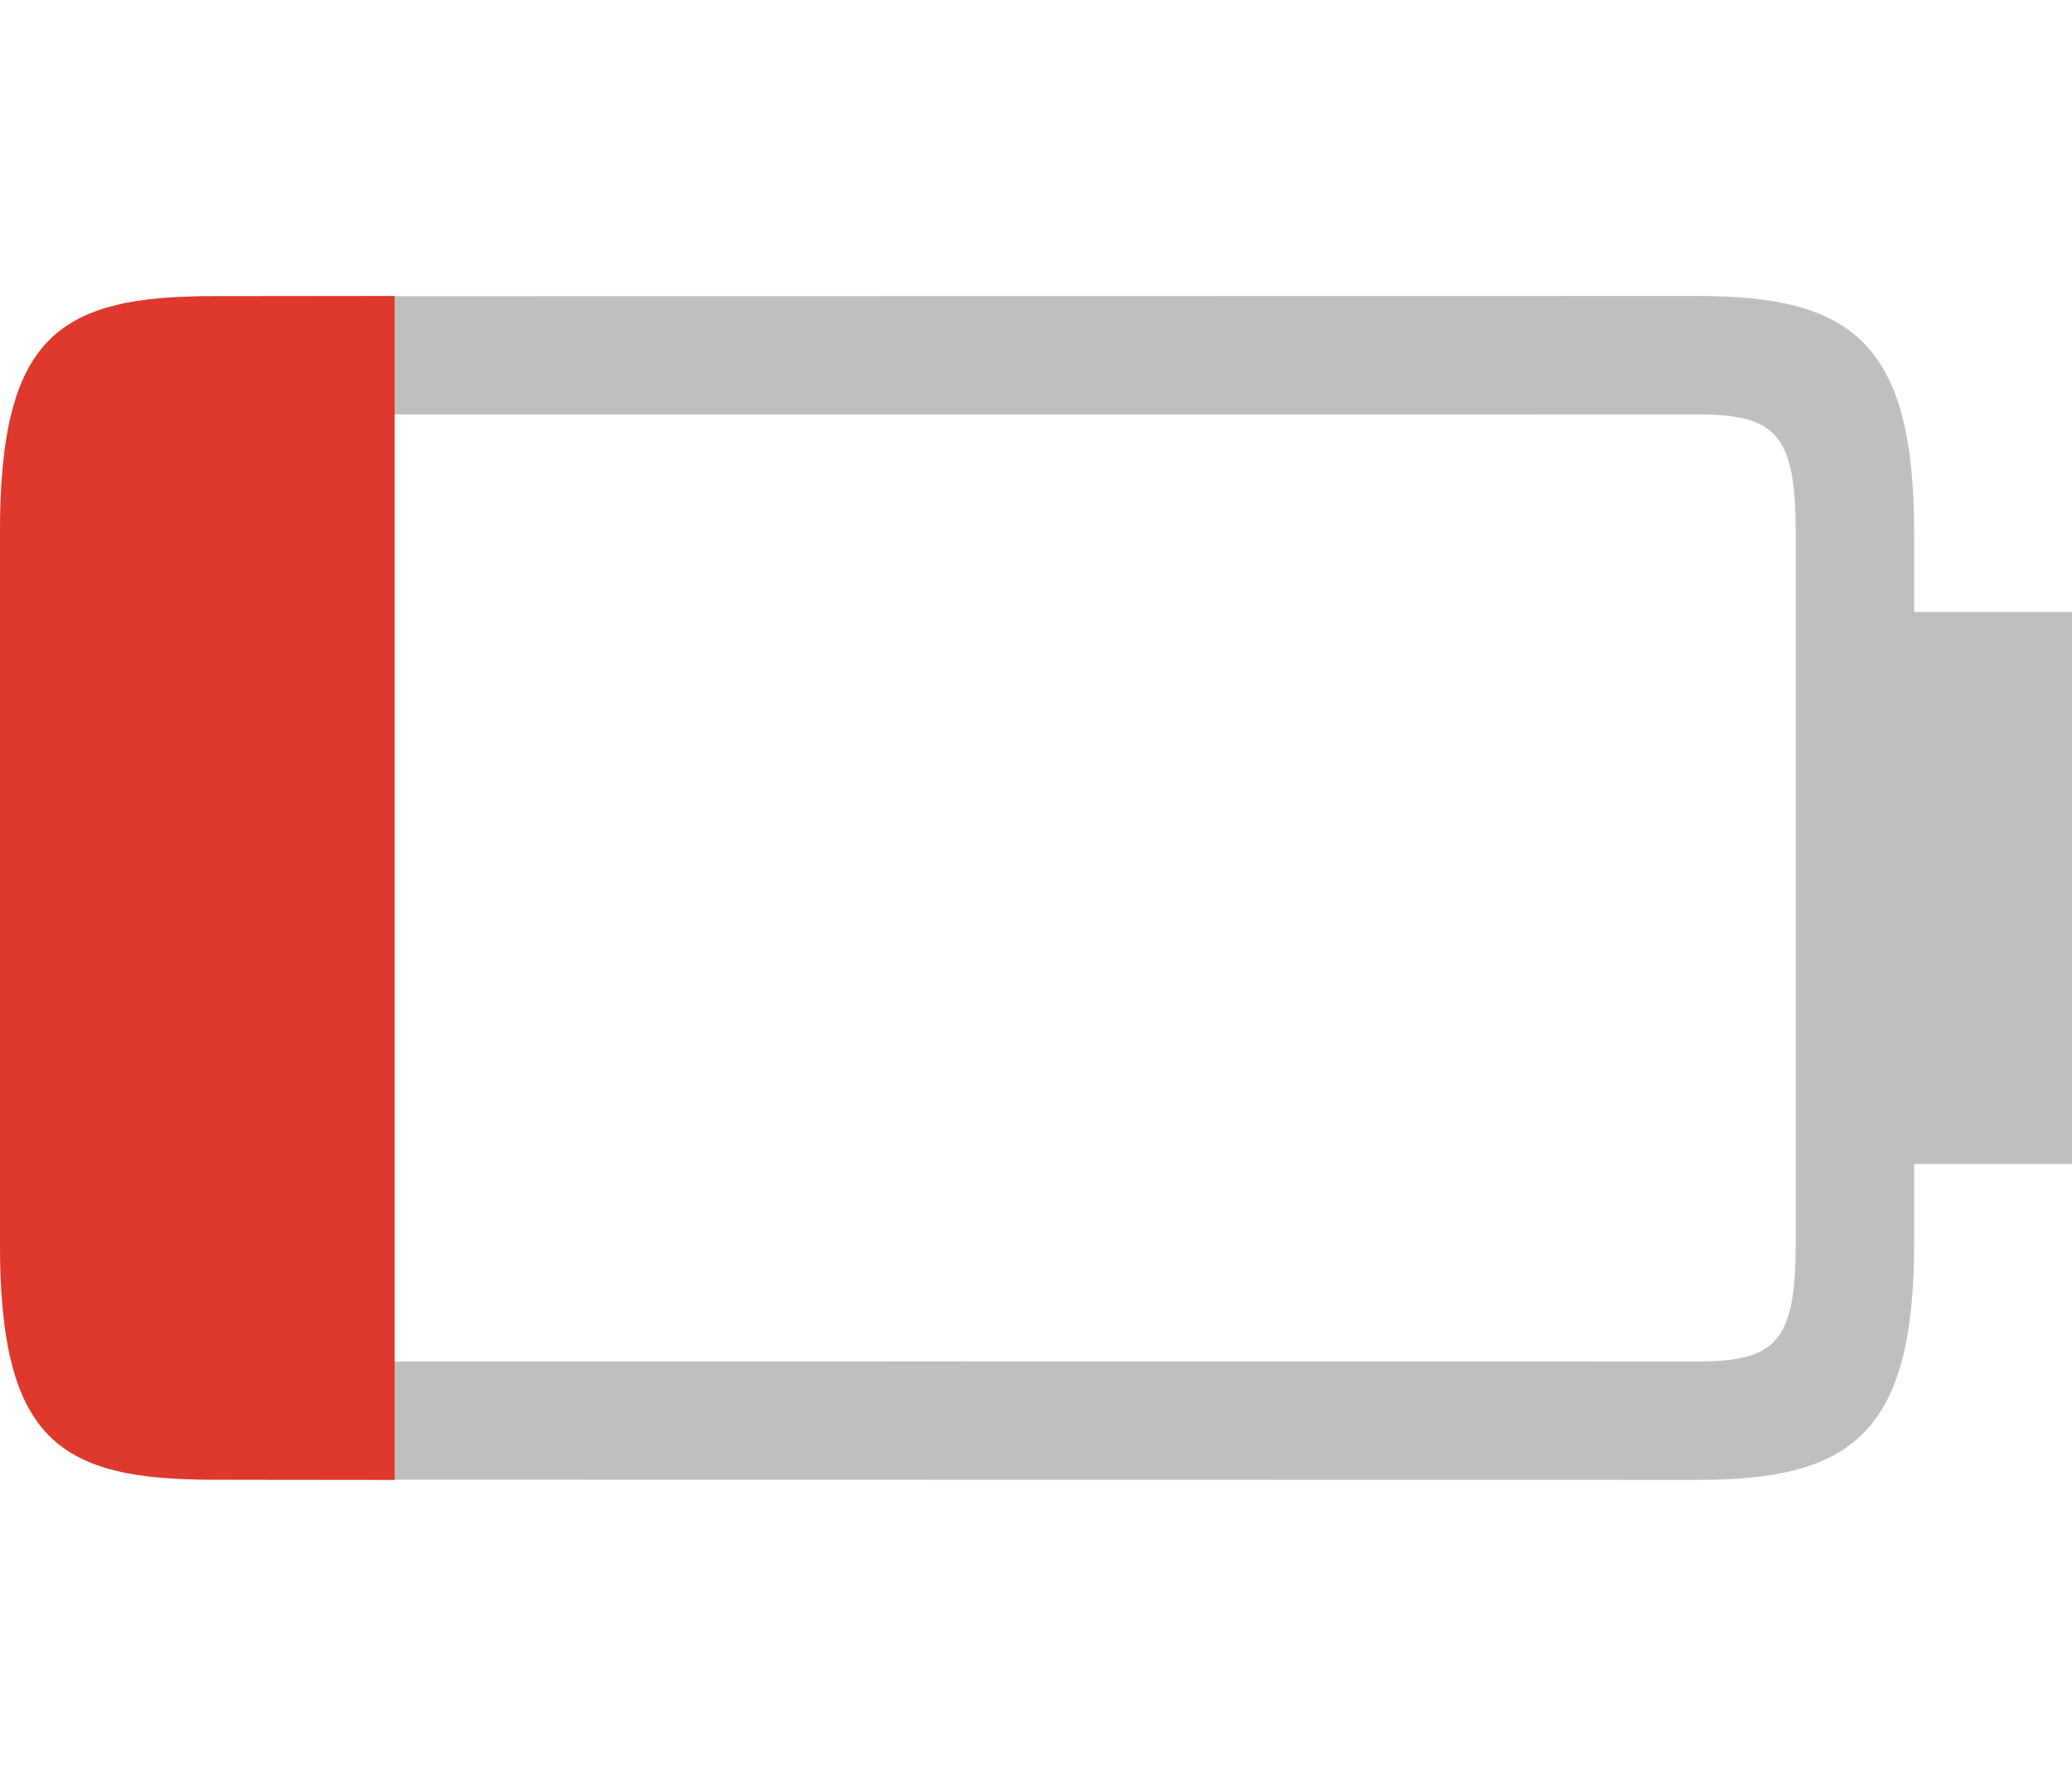
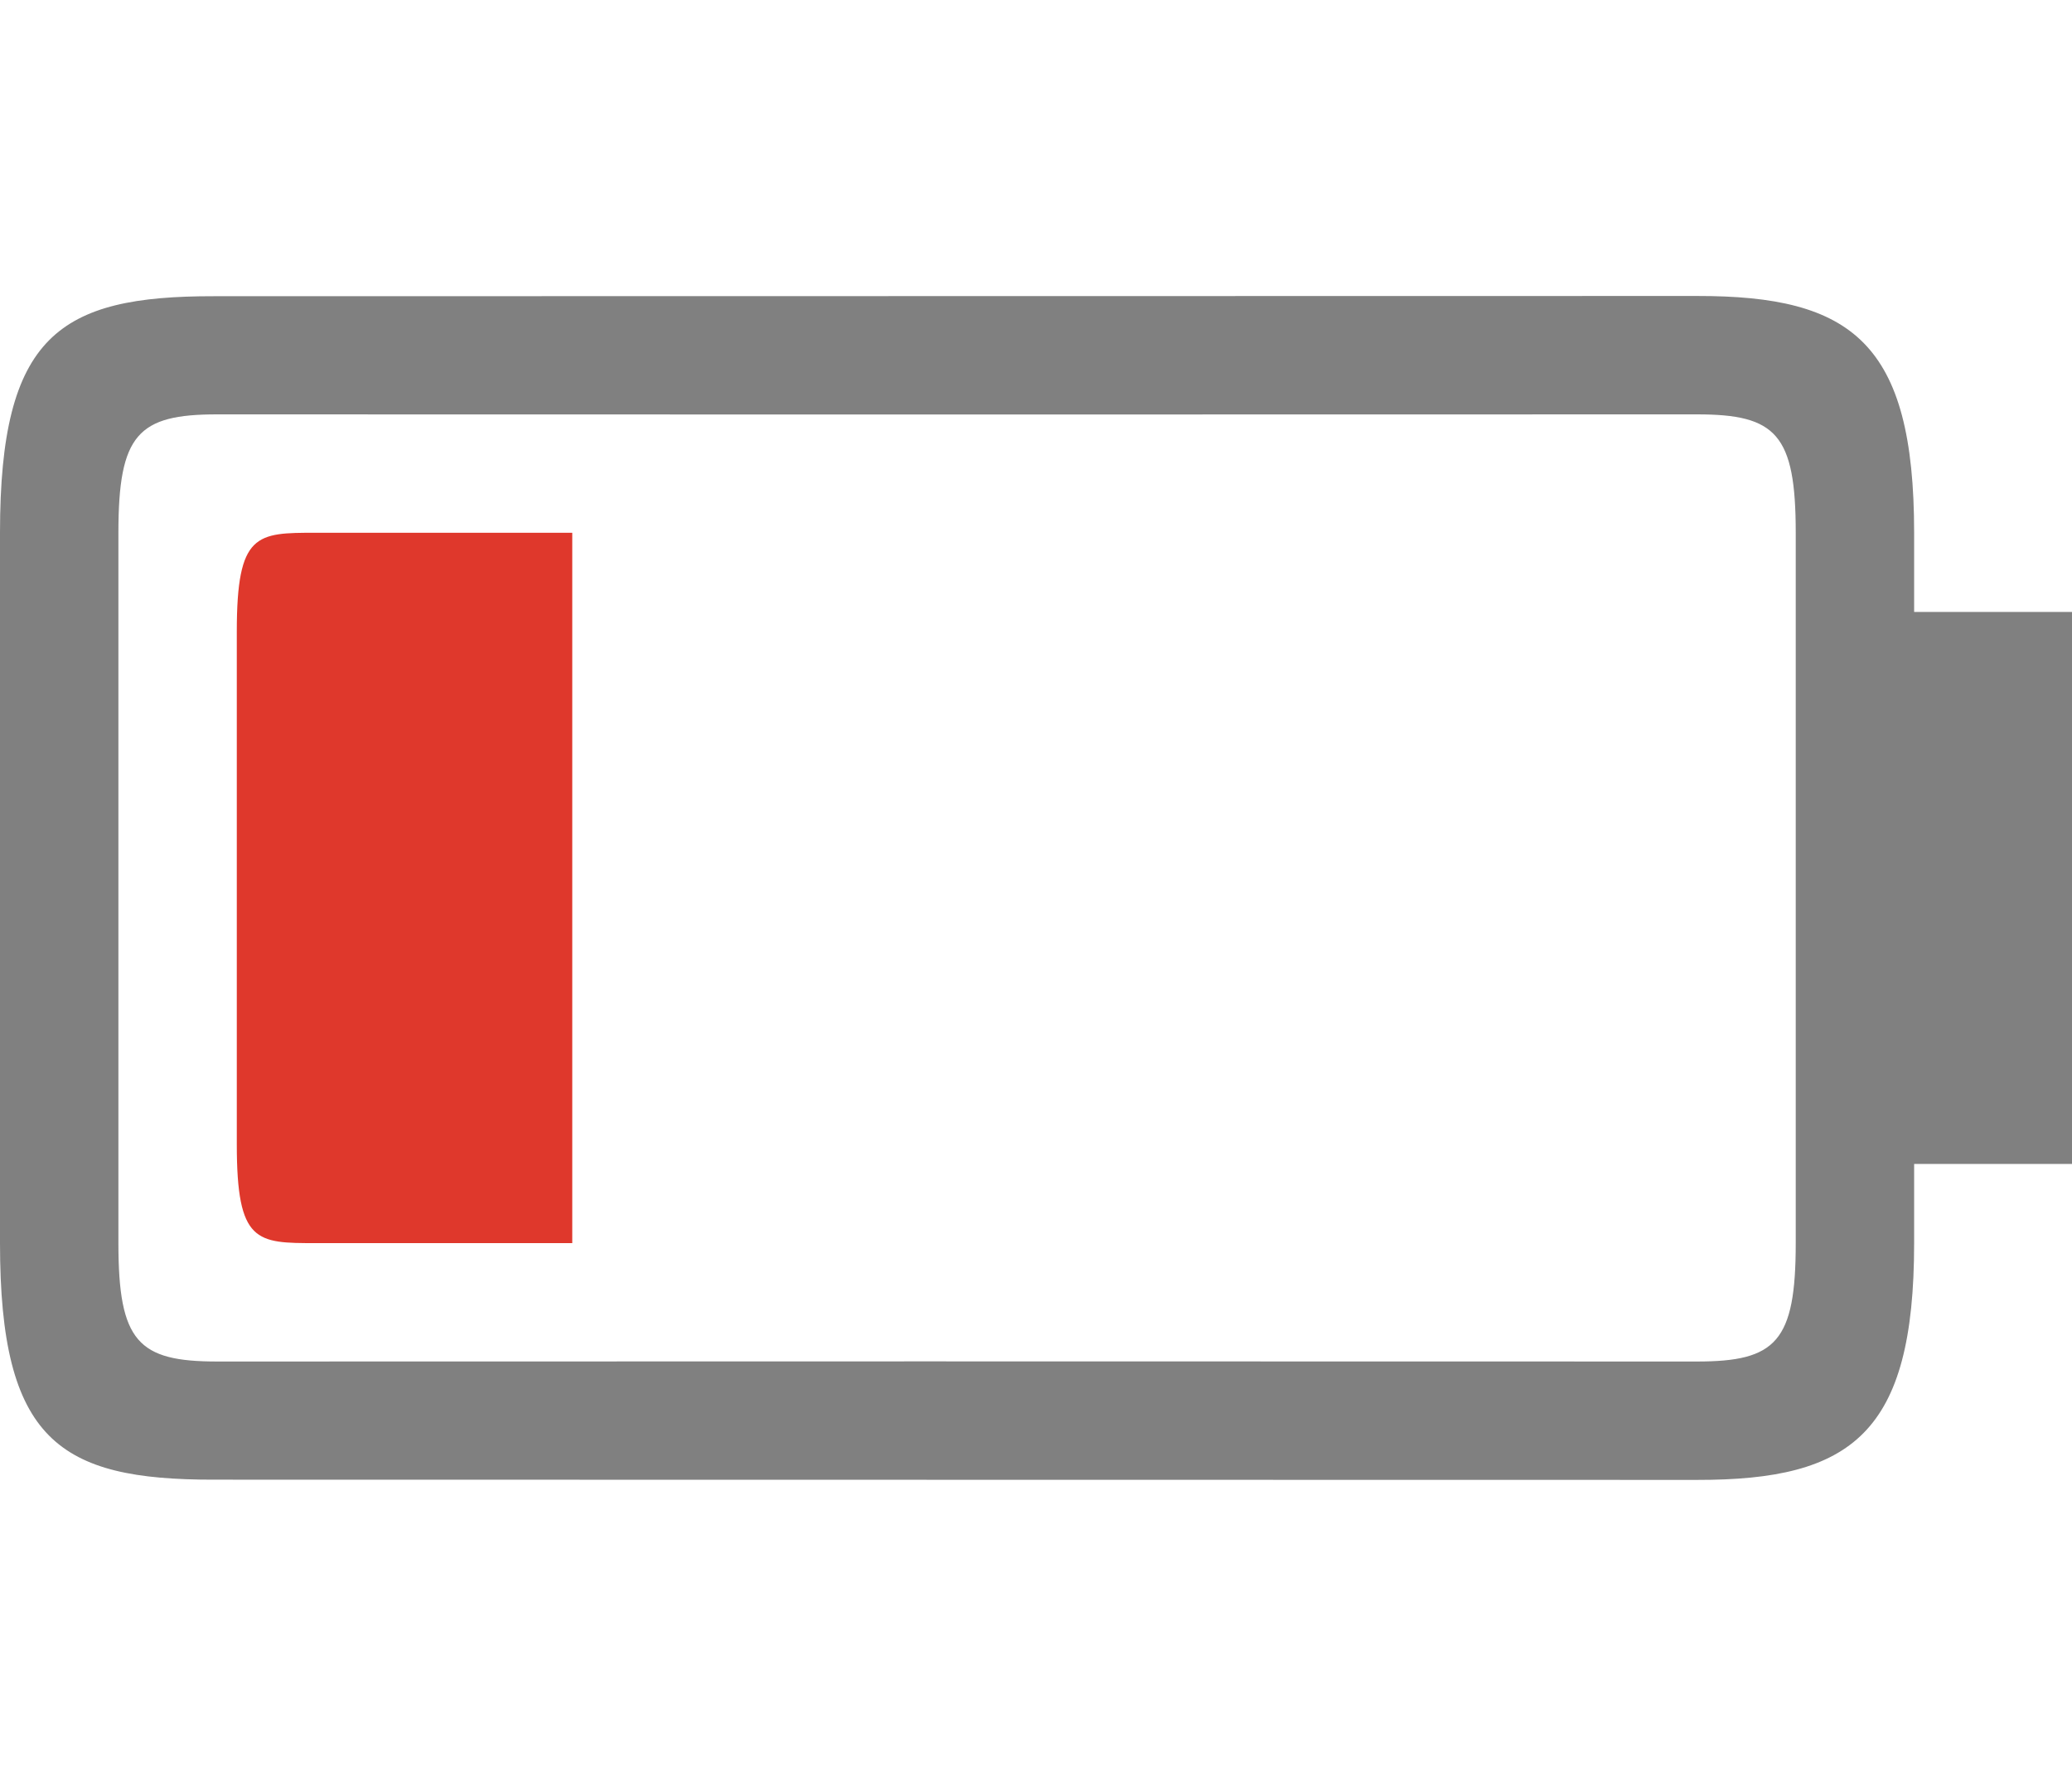
- <svg xmlns="http://www.w3.org/2000/svg" width="105" height="90" id="svg6138" version="1.1" viewBox="0 0 105 90">
-   <defs id="defs6140" />
-   <g id="layer1" transform="translate(-283.5714,-358.7907)">
-     <g transform="translate(169.5714,223.4282)" id="g5937" />
-     <g id="g6219" transform="translate(109.5714,223.4285)">
-       <g style="fill:none" transform="matrix(2.1875,0,0,1.875,-456,-1657.817)" id="g6223">
-         <rect style="opacity:0.212;fill:none;stroke:none" id="rect6225" width="48" height="48" x="288" y="152" transform="translate(0,804.3622)" />
+ <svg xmlns="http://www.w3.org/2000/svg" width="105" height="90" id="svg4966" version="1.1" viewBox="0 0 105 90">
+   <defs id="defs4968" />
+   <g id="layer1" transform="translate(462.1429,-592.3622)">
+     <g id="g4770" transform="translate(-745.7143,233.5715)">
+       <g transform="translate(169.5714,223.4282)" id="g4772" />
+       <g id="g4774" transform="translate(109.5714,223.4285)">
+         <g style="fill:none" transform="matrix(2.1875,0,0,1.875,-456,-1657.817)" id="g4776">
+           <rect style="opacity:0.212;fill:none;stroke:none" id="rect4778" width="48" height="48" x="288" y="152" transform="translate(0,804.3622)" />
+         </g>
+         <path style="font-style:normal;font-variant:normal;font-weight:normal;font-stretch:normal;font-size:15px;line-height:125%;font-family:Ubuntu;-inkscape-font-specification:Ubuntu;text-align:center;letter-spacing:0px;word-spacing:0px;writing-mode:lr-tb;text-anchor:middle;opacity:1;fill:#808080;fill-opacity:1;stroke:none" d="M 86,15 10.844,15.012 C 3,15 0,17 0,27 L 0,45 0,63 C 0,73 3,75 10.844,74.988 L 86,75 c 7.844,0.012 11,-2.363 11,-12 l 0,-4.012 8,0 L 105,45 l 0,-13.988 -8,0 L 97,27 C 97,17.363 93.844,14.988 86,15 Z m -75,6 c 21.619,0.01 48.956,0.008 75,0 4,0 5,1 5,6 l 0,18 0,18 c 0,5 -1,6 -5,6 C 59.956,68.992 32.619,68.99 11,69 7,69 6,68 6,63 L 6,45 6,27 c 0,-5 1,-6 5,-6 z" transform="translate(174,135.3622)" id="path4780" />
+         <path style="font-style:normal;font-variant:normal;font-weight:normal;font-stretch:normal;font-size:15px;line-height:125%;font-family:Ubuntu;-inkscape-font-specification:Ubuntu;text-align:center;letter-spacing:0px;word-spacing:0px;writing-mode:lr-tb;text-anchor:middle;fill:#df382c;fill-opacity:1;stroke:none" d="m 451,697 c -3,0 -4,0 -4,5 l 0,13 0,13 c 0,5 1,5 4,5 l 13,0 0,-36 z" transform="translate(-261,-534.6378)" id="path4782" />
      </g>
-       <path style="font-size:15px;font-style:normal;font-variant:normal;font-weight:normal;font-stretch:normal;text-align:center;line-height:125%;letter-spacing:0px;word-spacing:0px;writing-mode:lr-tb;text-anchor:middle;opacity:0.5;fill:#808080;fill-opacity:1;stroke:none;font-family:Ubuntu;-inkscape-font-specification:Ubuntu" d="M 86 15 L 10.844 15.012 C 3 15 -1.1842379e-15 17 0 27 L 0 45 L 0 63 C 0 73 3 75 10.844 74.988 L 86 75 C 93.844 75.012 97 72.637 97 63 L 97 58.988 L 105 58.988 L 105 45 L 105 31.012 L 97 31.012 L 97 27 C 97 17.363 93.844 14.988 86 15 z M 11 21 C 32.619 21.01 59.956 21.008 86 21 C 90 21 91 22 91 27 L 91 45 L 91 63 C 91 68 90 69 86 69 C 59.956 68.992 32.619 68.99 11 69 C 7 69 6 68 6 63 L 6 45 L 6 27 C 6 22 7 21 11 21 z " transform="translate(174,135.3622)" id="path4086" />
-       <path style="font-size:15px;font-style:normal;font-variant:normal;font-weight:normal;font-stretch:normal;text-align:center;line-height:125%;letter-spacing:0px;word-spacing:0px;writing-mode:lr-tb;text-anchor:middle;fill:#df382c;fill-opacity:1;stroke:none;font-family:Ubuntu;-inkscape-font-specification:Ubuntu" d="m 20,15.002 -9.156,0.01 C 3,15 0,17 0,27 l 0,18 0,18 c 0,10 3,12 10.844,11.988 l 9.156,0.01 z" transform="translate(174,135.3622)" id="path4091" class="error" />
    </g>
  </g>
</svg>
